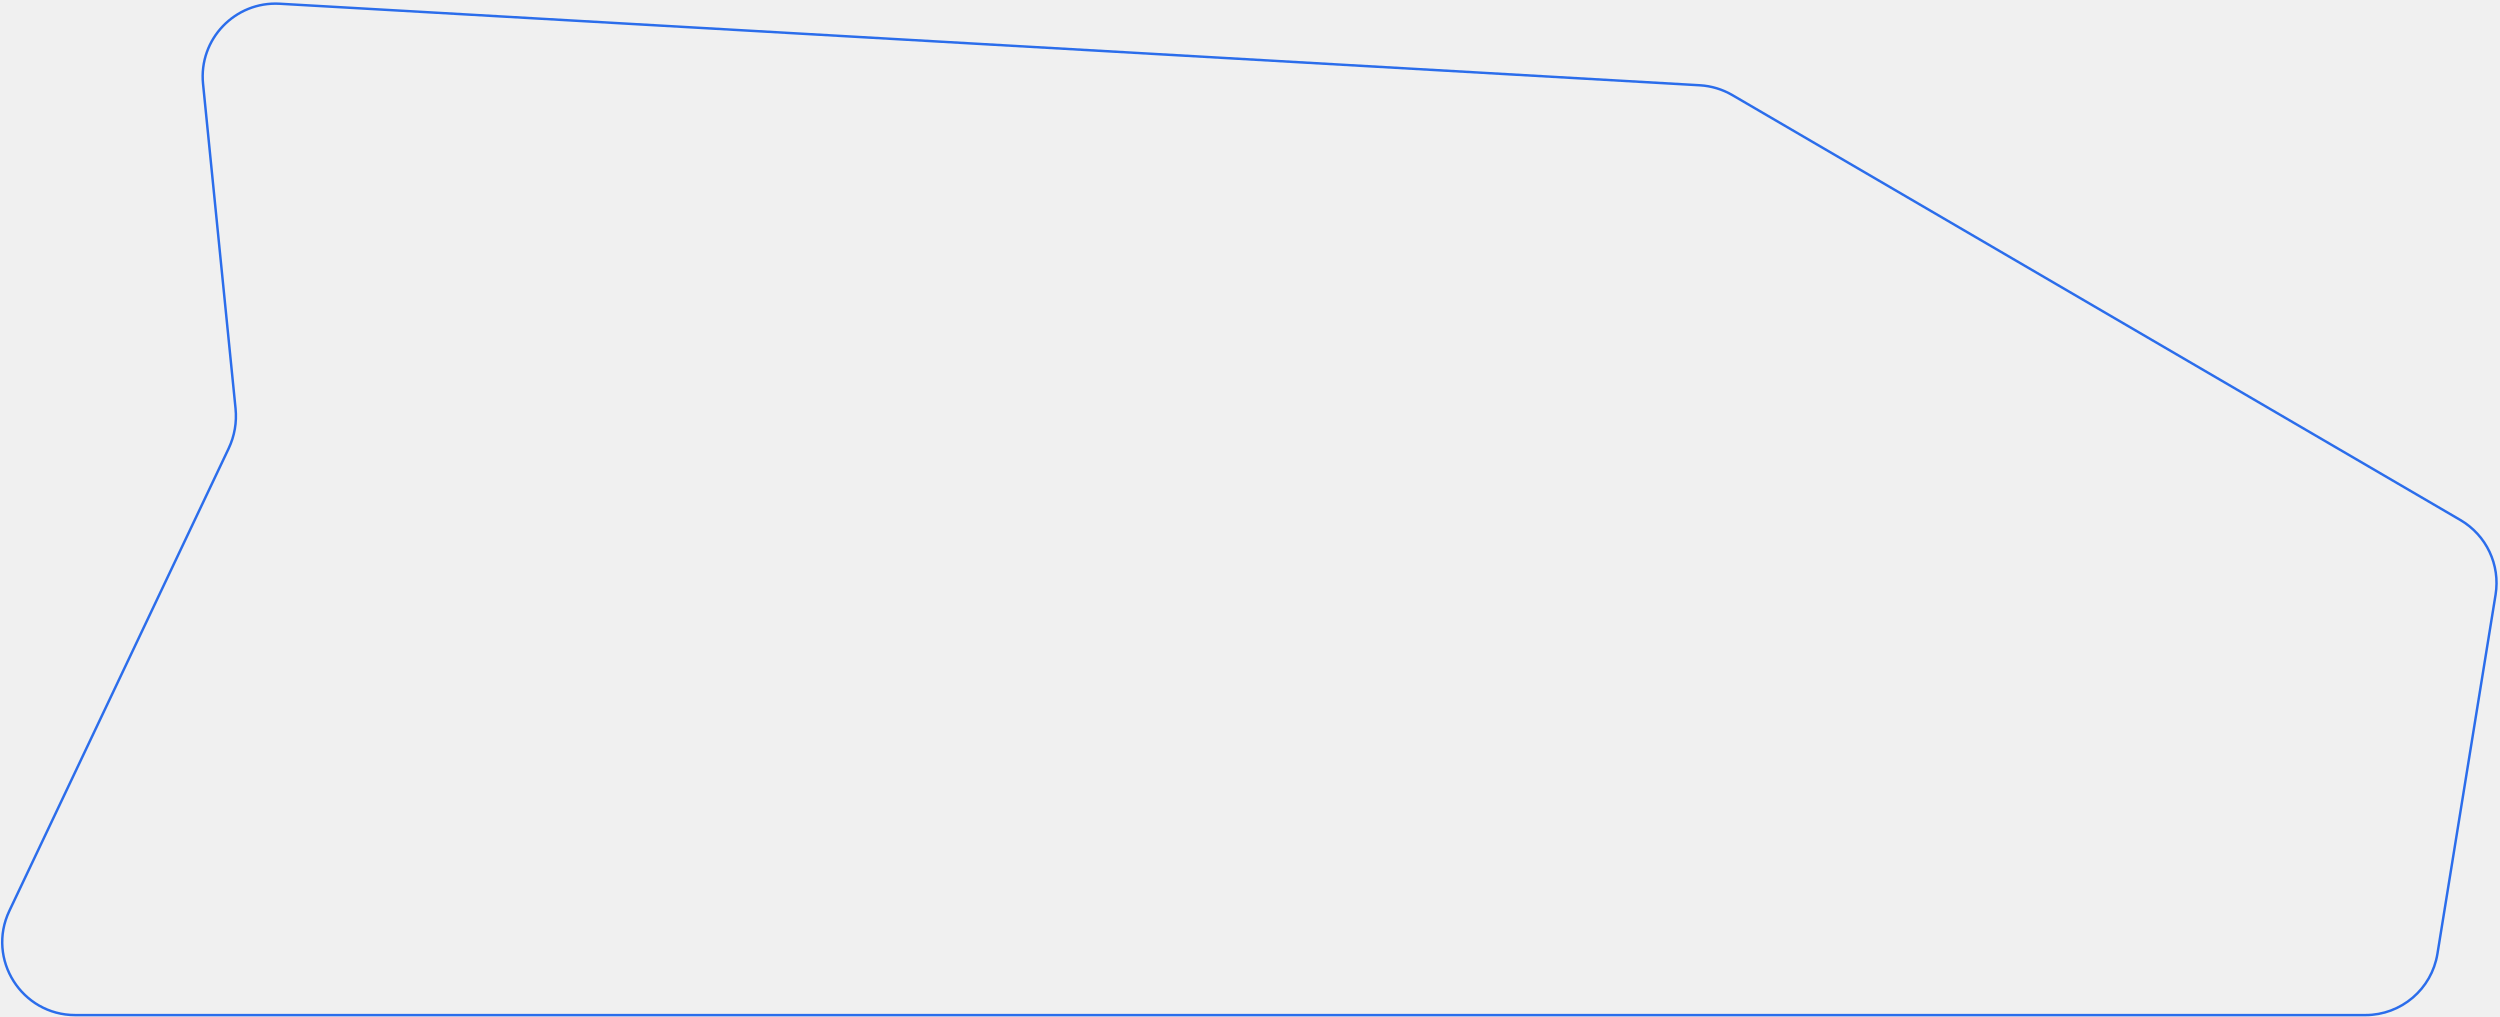
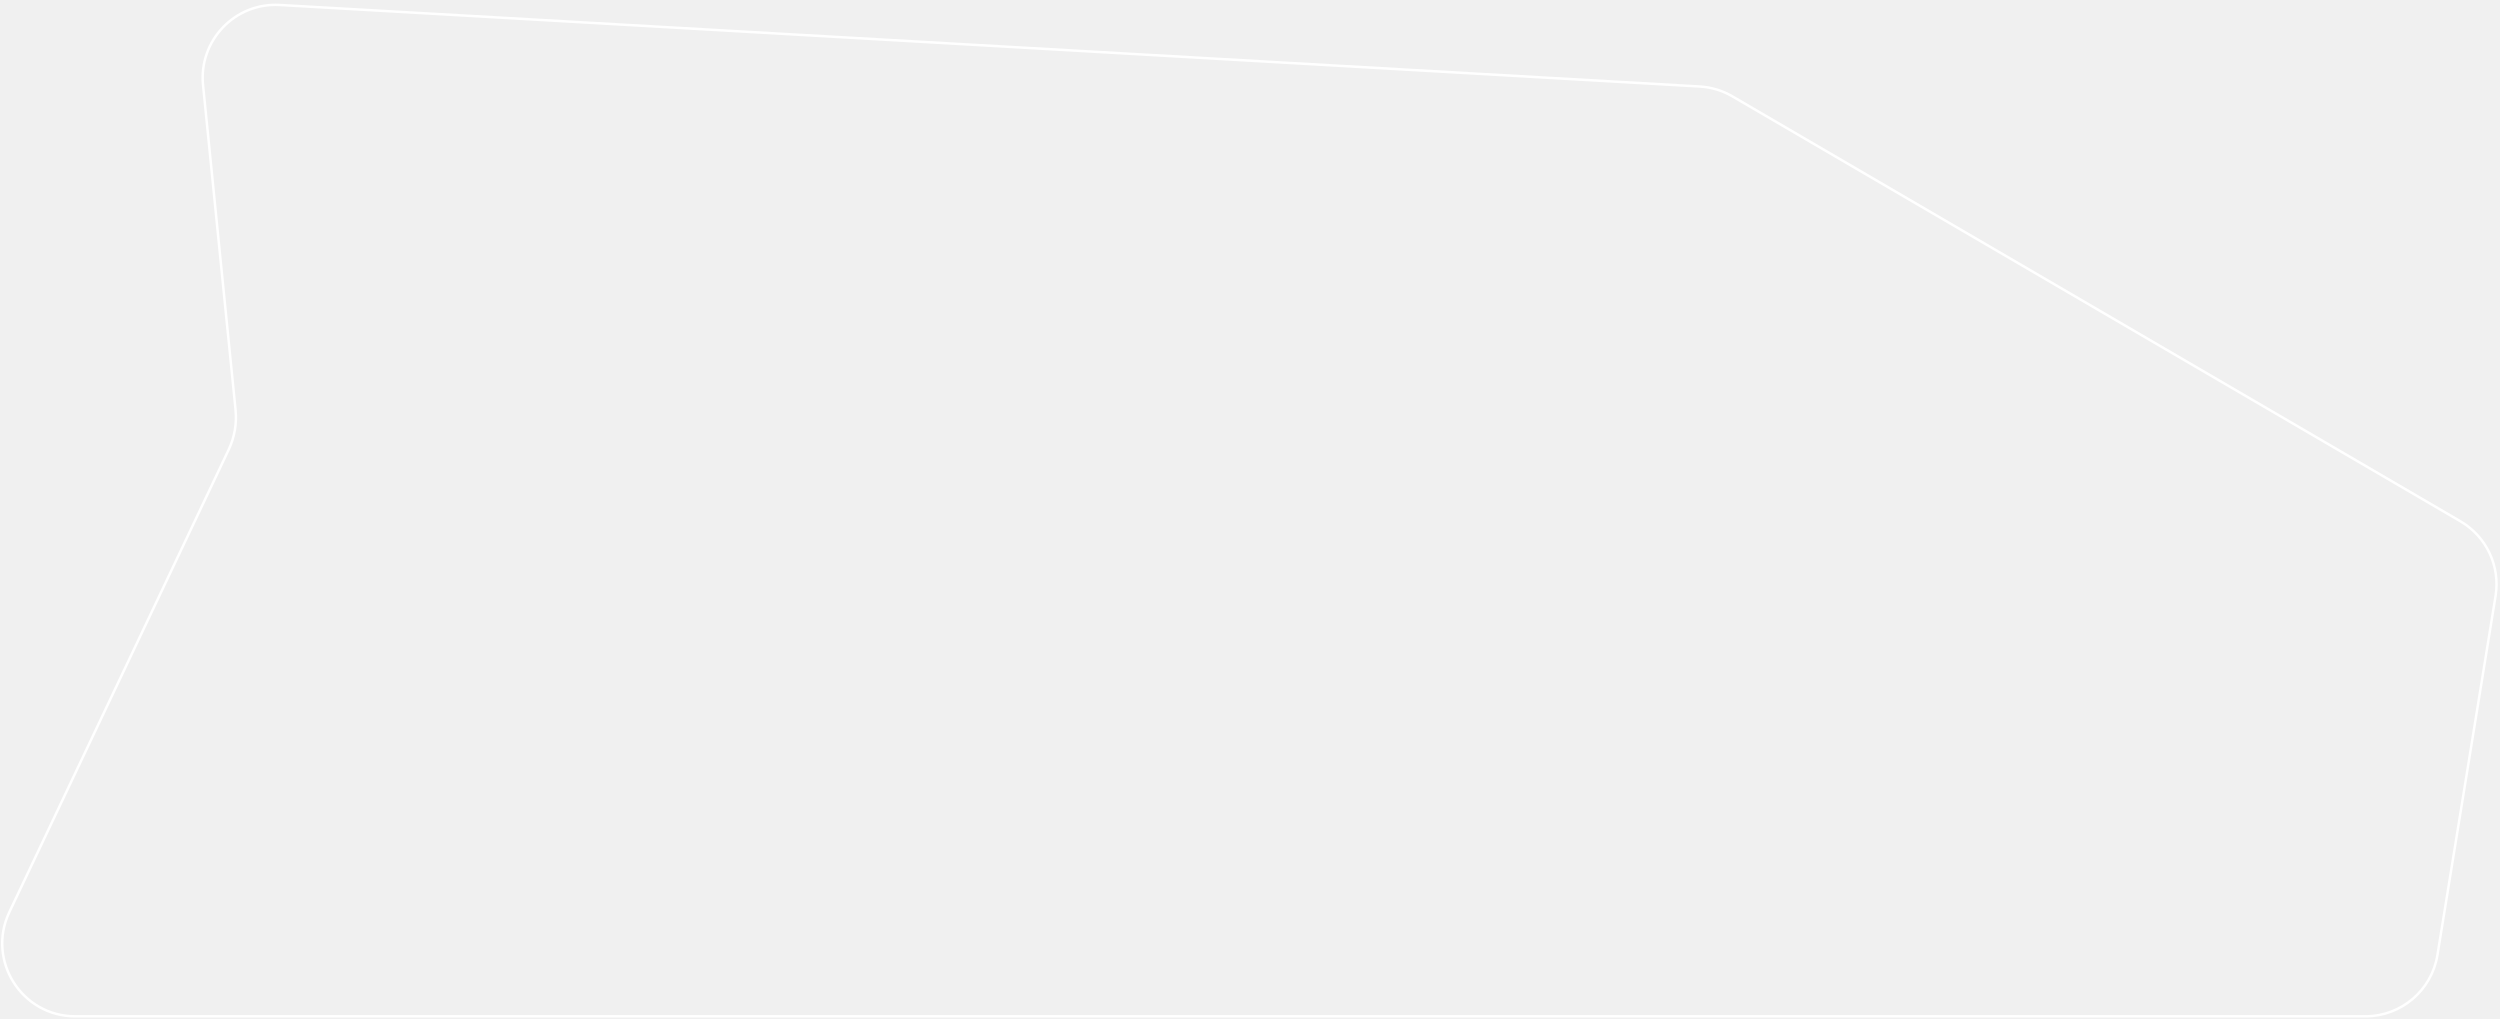
- <svg xmlns="http://www.w3.org/2000/svg" width="1011" height="411" viewBox="0 0 1011 411" fill="none">
-   <path d="M113.155 1.513L687.385 34.485C692.03 34.752 696.546 36.114 700.565 38.459L994.965 210.293C1005.5 216.443 1011.17 228.444 1009.21 240.487L985.696 385.716C983.383 400.002 971.048 410.5 956.576 410.5H30.432C8.769 410.5 -5.505 387.931 3.778 368.358L92.468 181.36C94.847 176.345 95.812 170.775 95.259 165.252L82.111 33.903C80.305 15.859 95.052 0.473 113.155 1.513Z" stroke="#2B6DEB" />
+ <svg xmlns="http://www.w3.org/2000/svg" width="1011" height="412" viewBox="0 0 1011 412" fill="none">
+   <g clip-path="url(#clip0_45_272)">
+     <path d="M113.155 2.013L687.385 34.985C692.03 35.252 696.546 36.614 700.565 38.959L994.965 210.793C1005.5 216.943 1011.17 228.944 1009.21 240.987L985.696 386.216C983.383 400.502 971.048 411 956.576 411H30.431C8.769 411 -5.506 388.431 3.777 368.858L92.468 181.86C94.847 176.845 95.811 171.275 95.259 165.752L82.11 34.403C80.304 16.36 95.051 0.973 113.155 2.013Z" stroke="white" />
+   </g>
+   <defs>
+     <clipPath id="clip0_45_272">
+       <rect width="1011" height="411" fill="white" transform="translate(0 0.5)" />
+     </clipPath>
+   </defs>
</svg>
